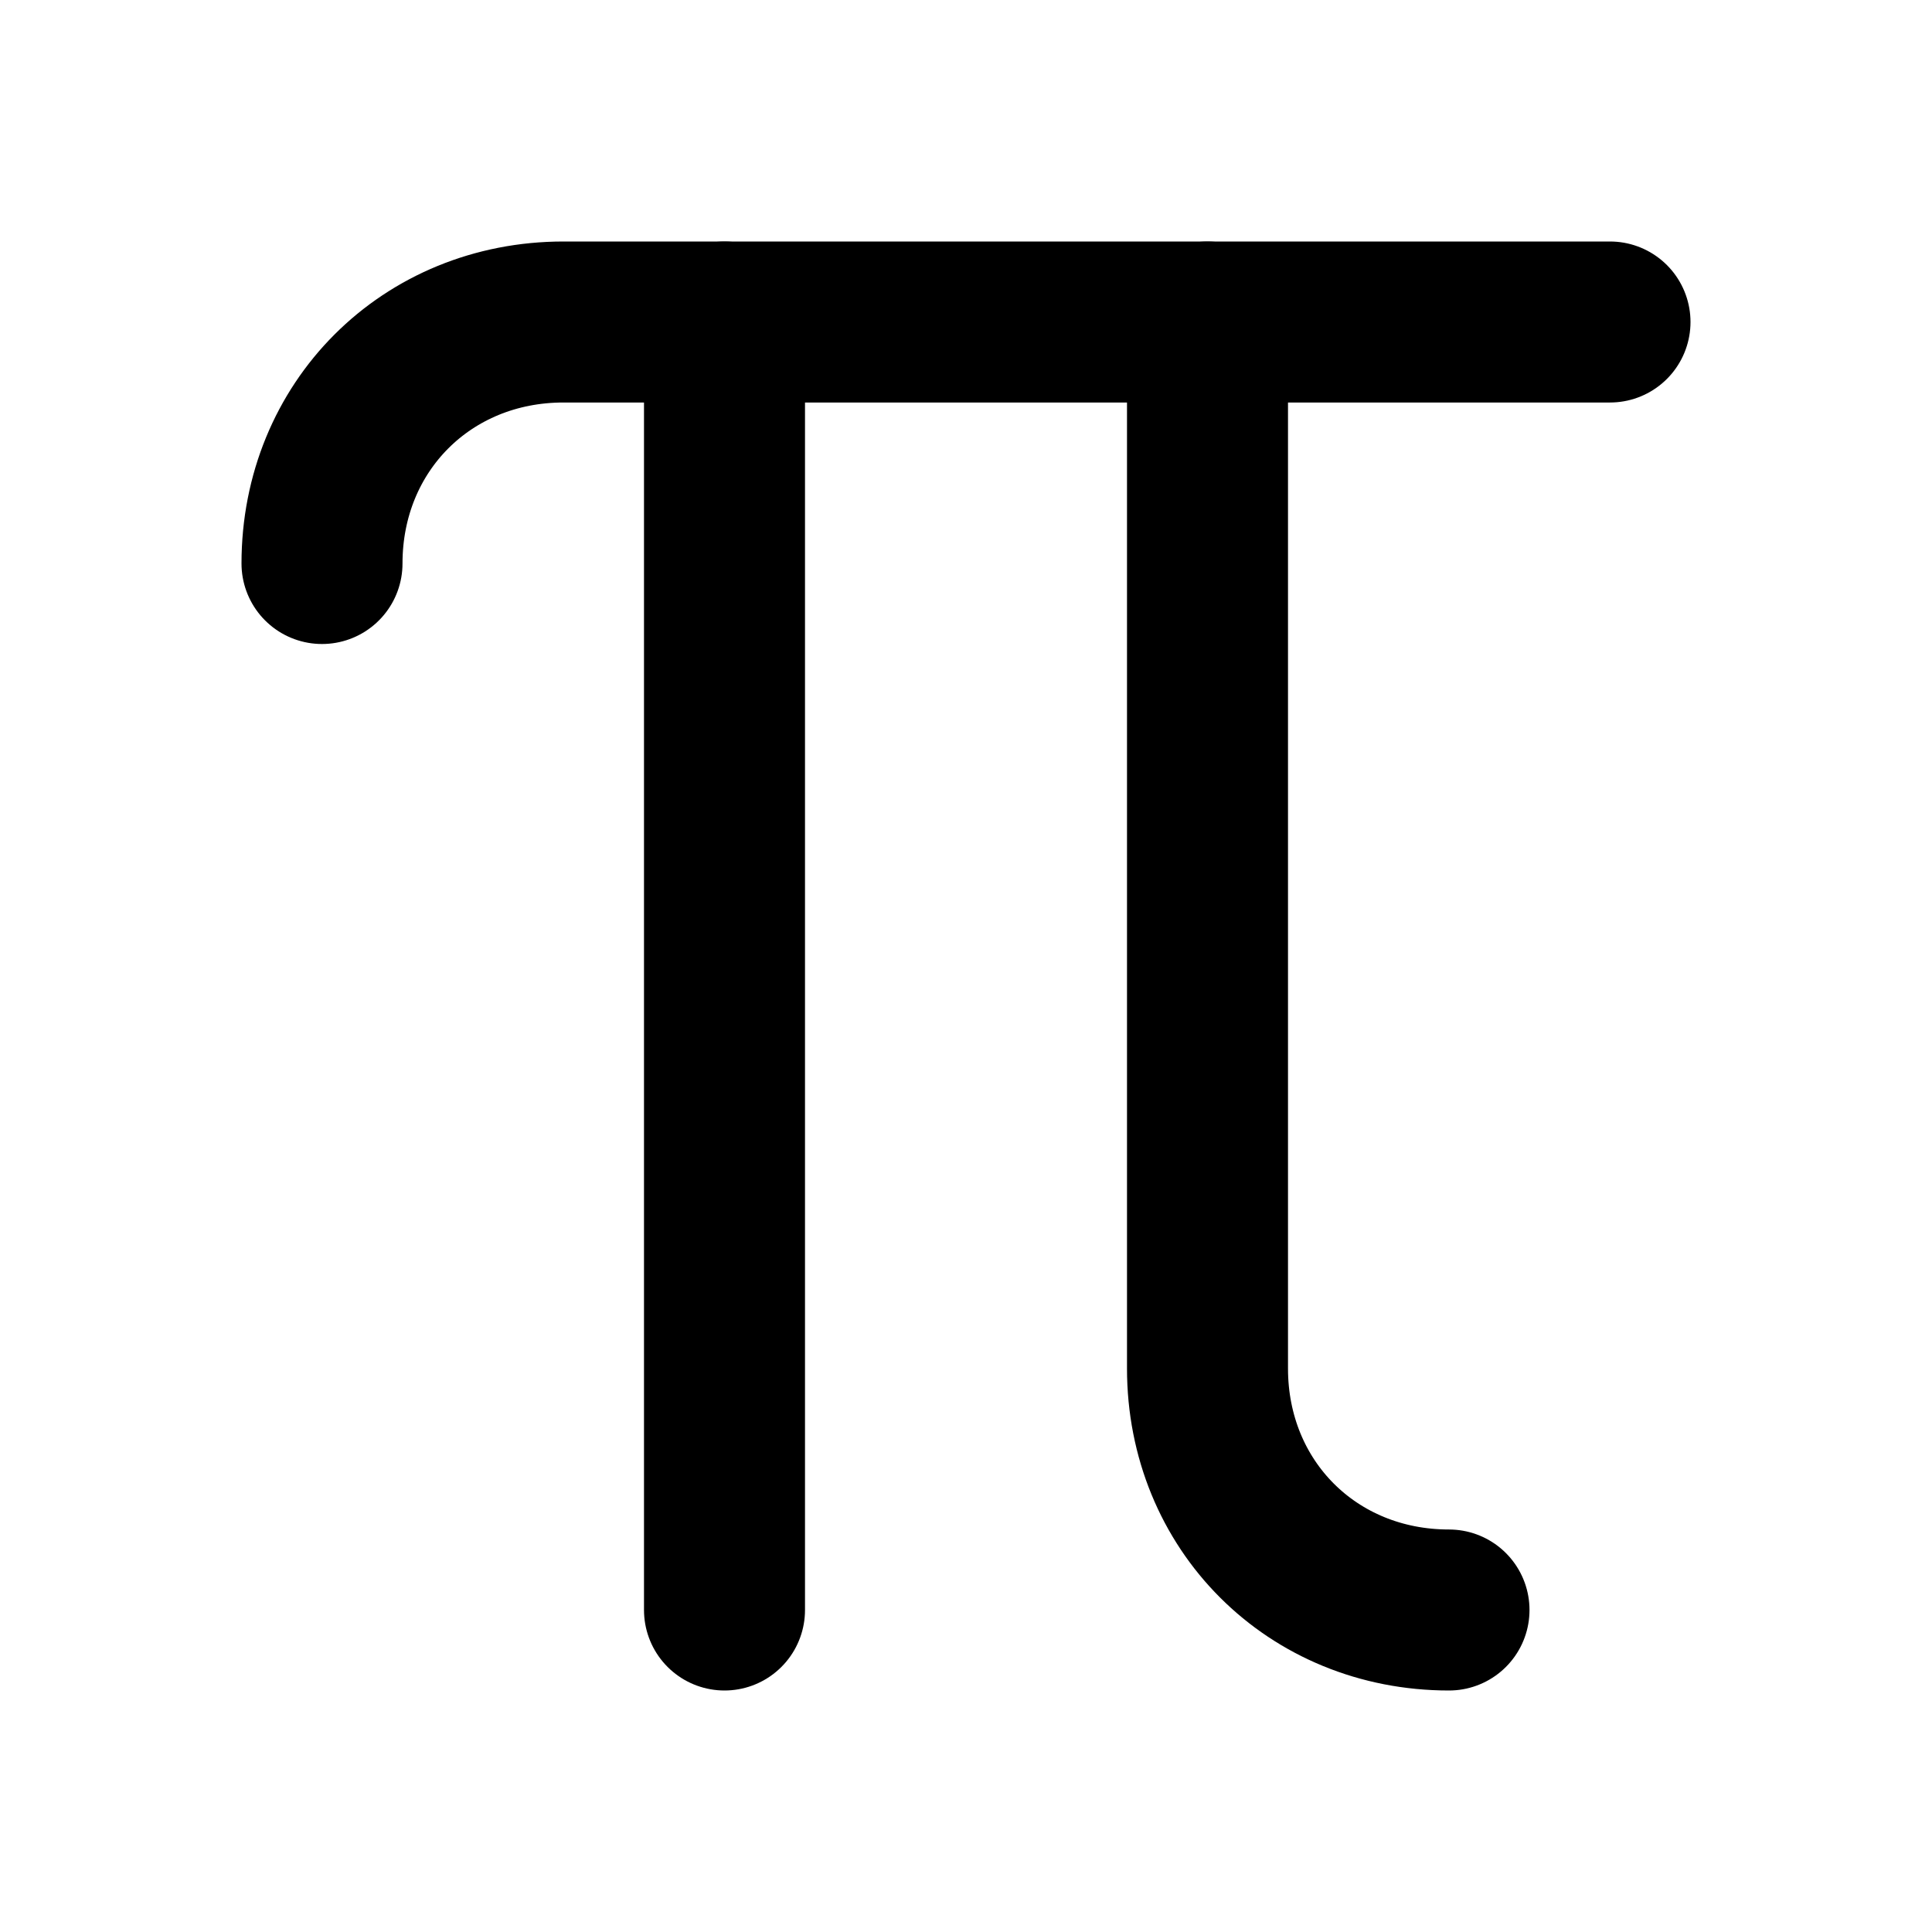
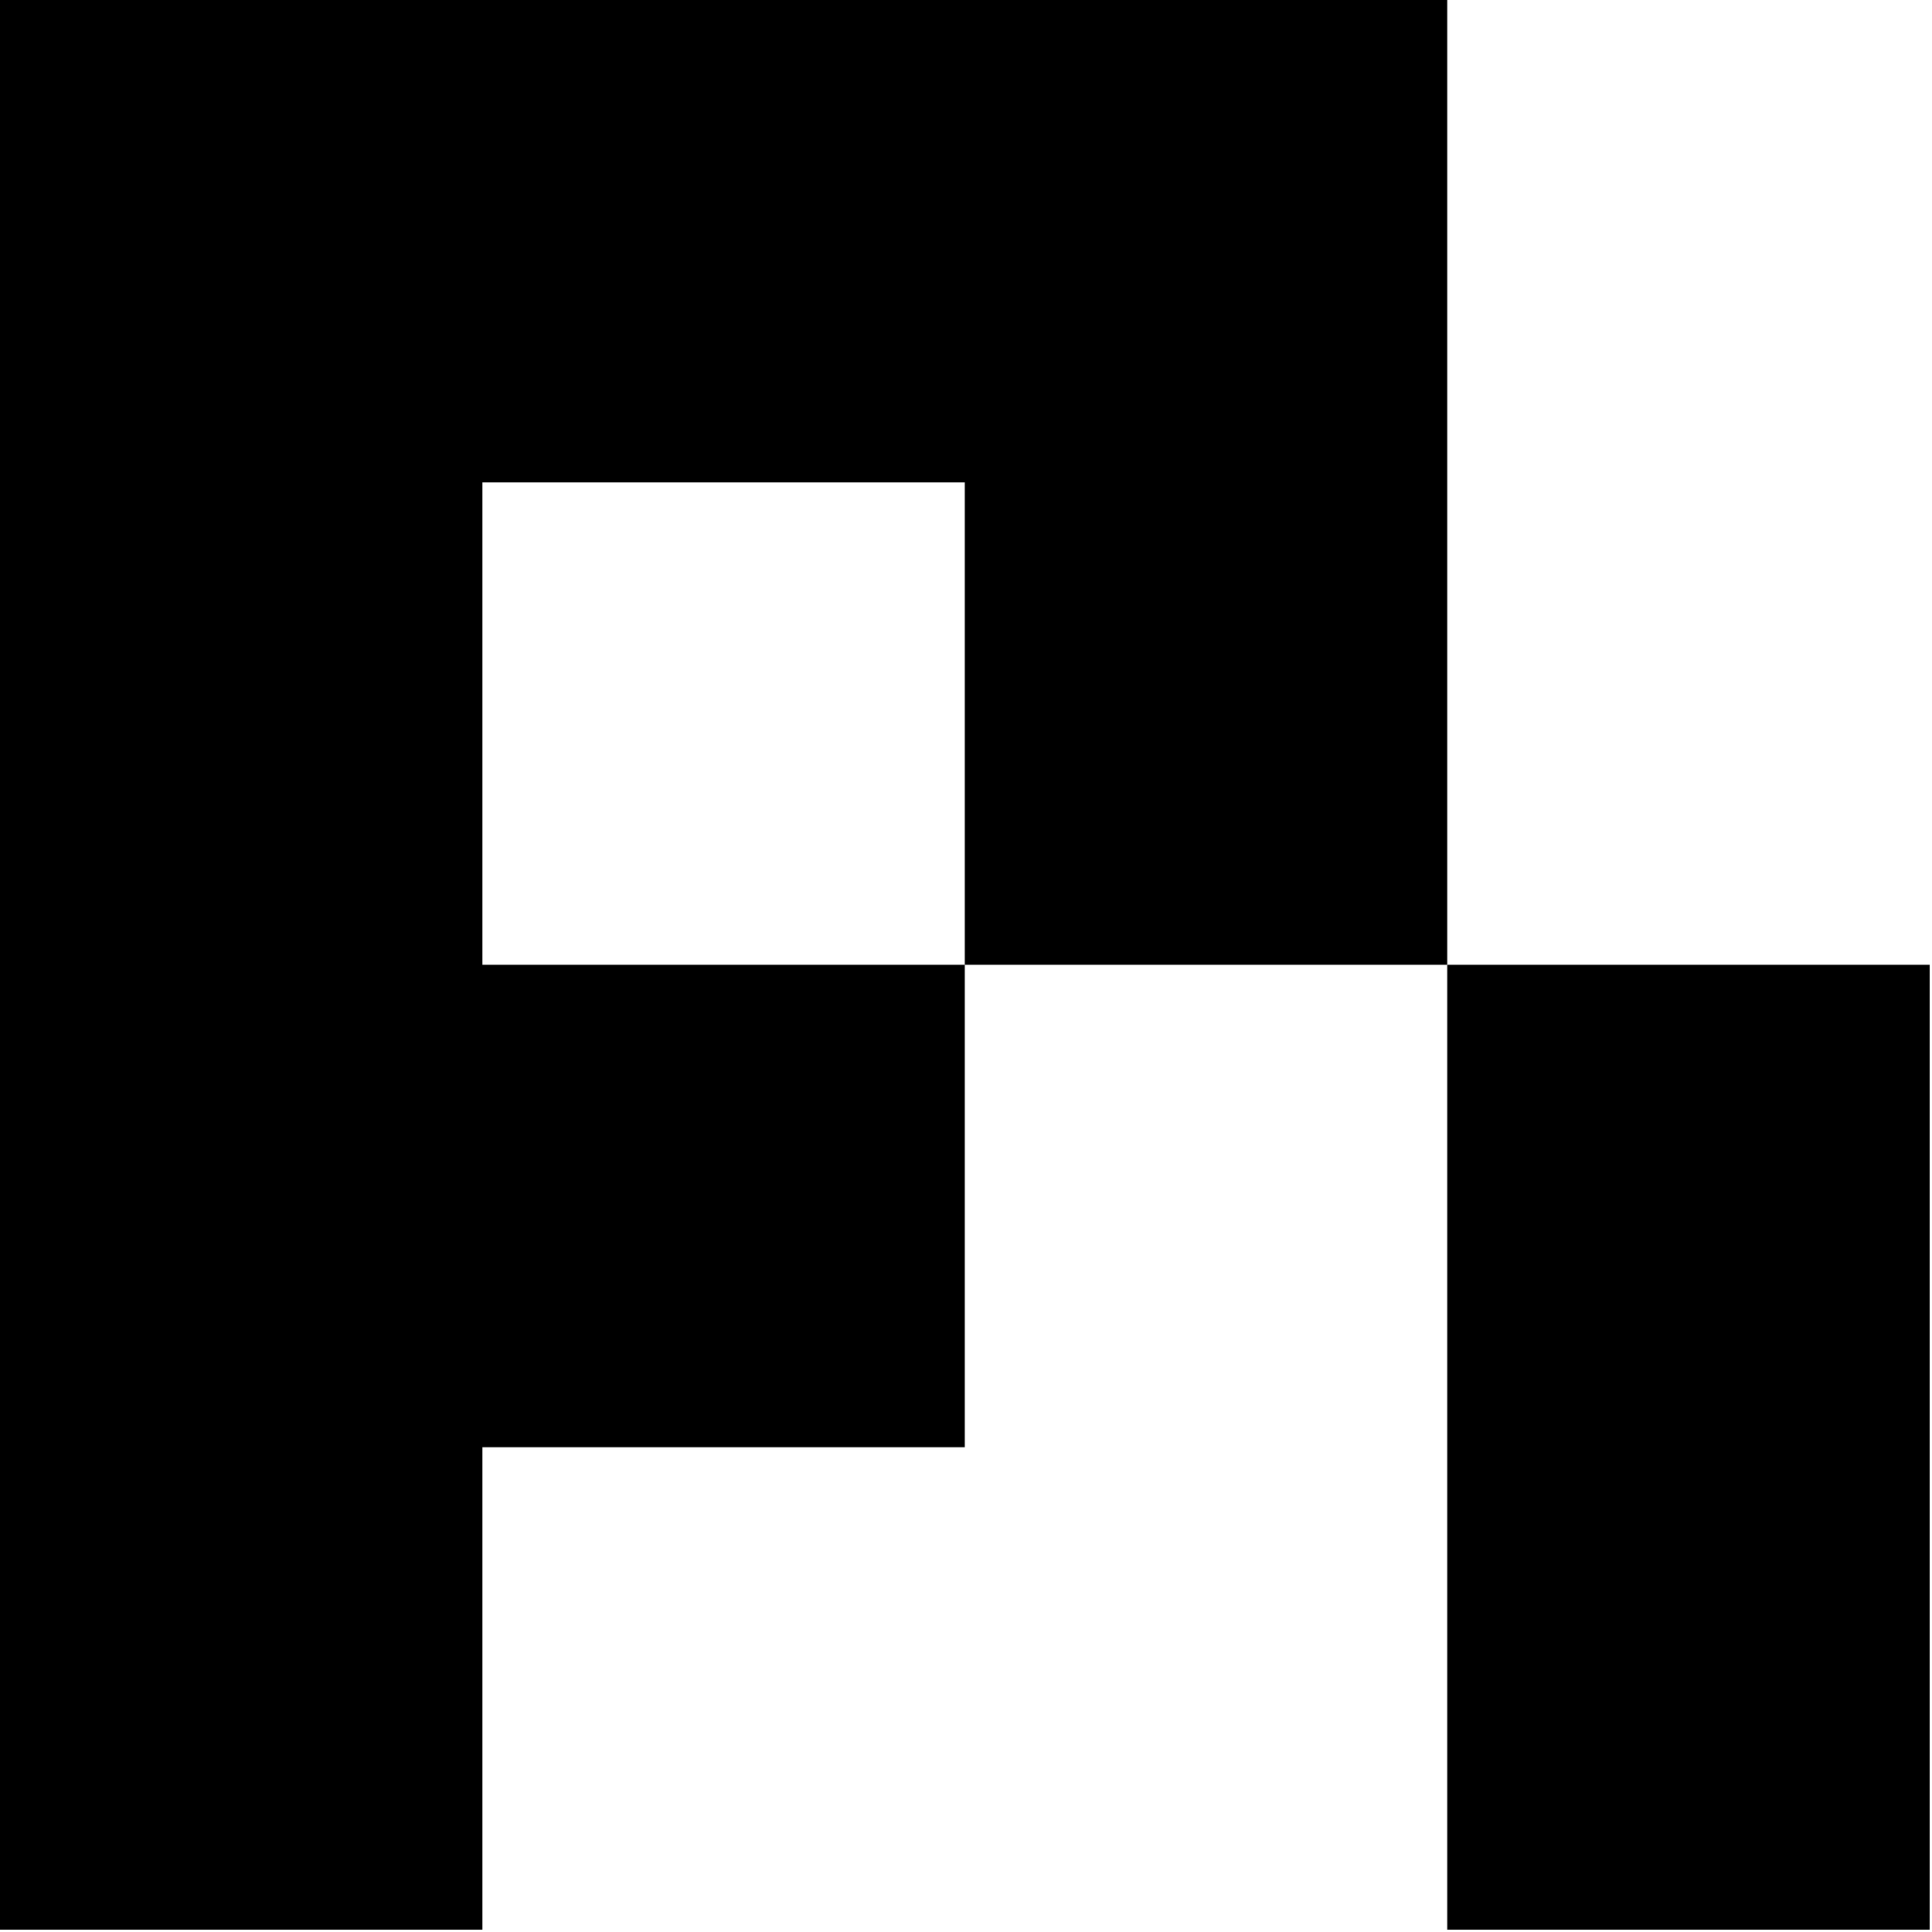
- <svg xmlns="http://www.w3.org/2000/svg" viewBox="0 0 24 24" fill="none" stroke="currentColor" stroke-width="2" stroke-linecap="round" stroke-linejoin="round" class="w-full h-full">
-   <line x1="9" x2="9" y1="4" y2="20" />
-   <path d="M4 7c0-1.7 1.3-3 3-3h13" />
-   <path d="M18 20c-1.7 0-3-1.3-3-3V4" />
+ <svg class="pi-logo-mark hero-logo-download-overlay" viewBox="0 0 470 470" aria-hidden="true" focusable="false">
+   <path fill="currentColor" fill-rule="evenodd" clip-rule="evenodd" d="M0 0H352.07V234.71H234.71V352.07H117.36V469.43H0V0ZM117.36 117.36V234.71H234.71V117.36H117.36Z" />
+   <path fill="currentColor" d="M352.07 234.71H469.43V469.43H352.07V234.71Z" />
</svg>
